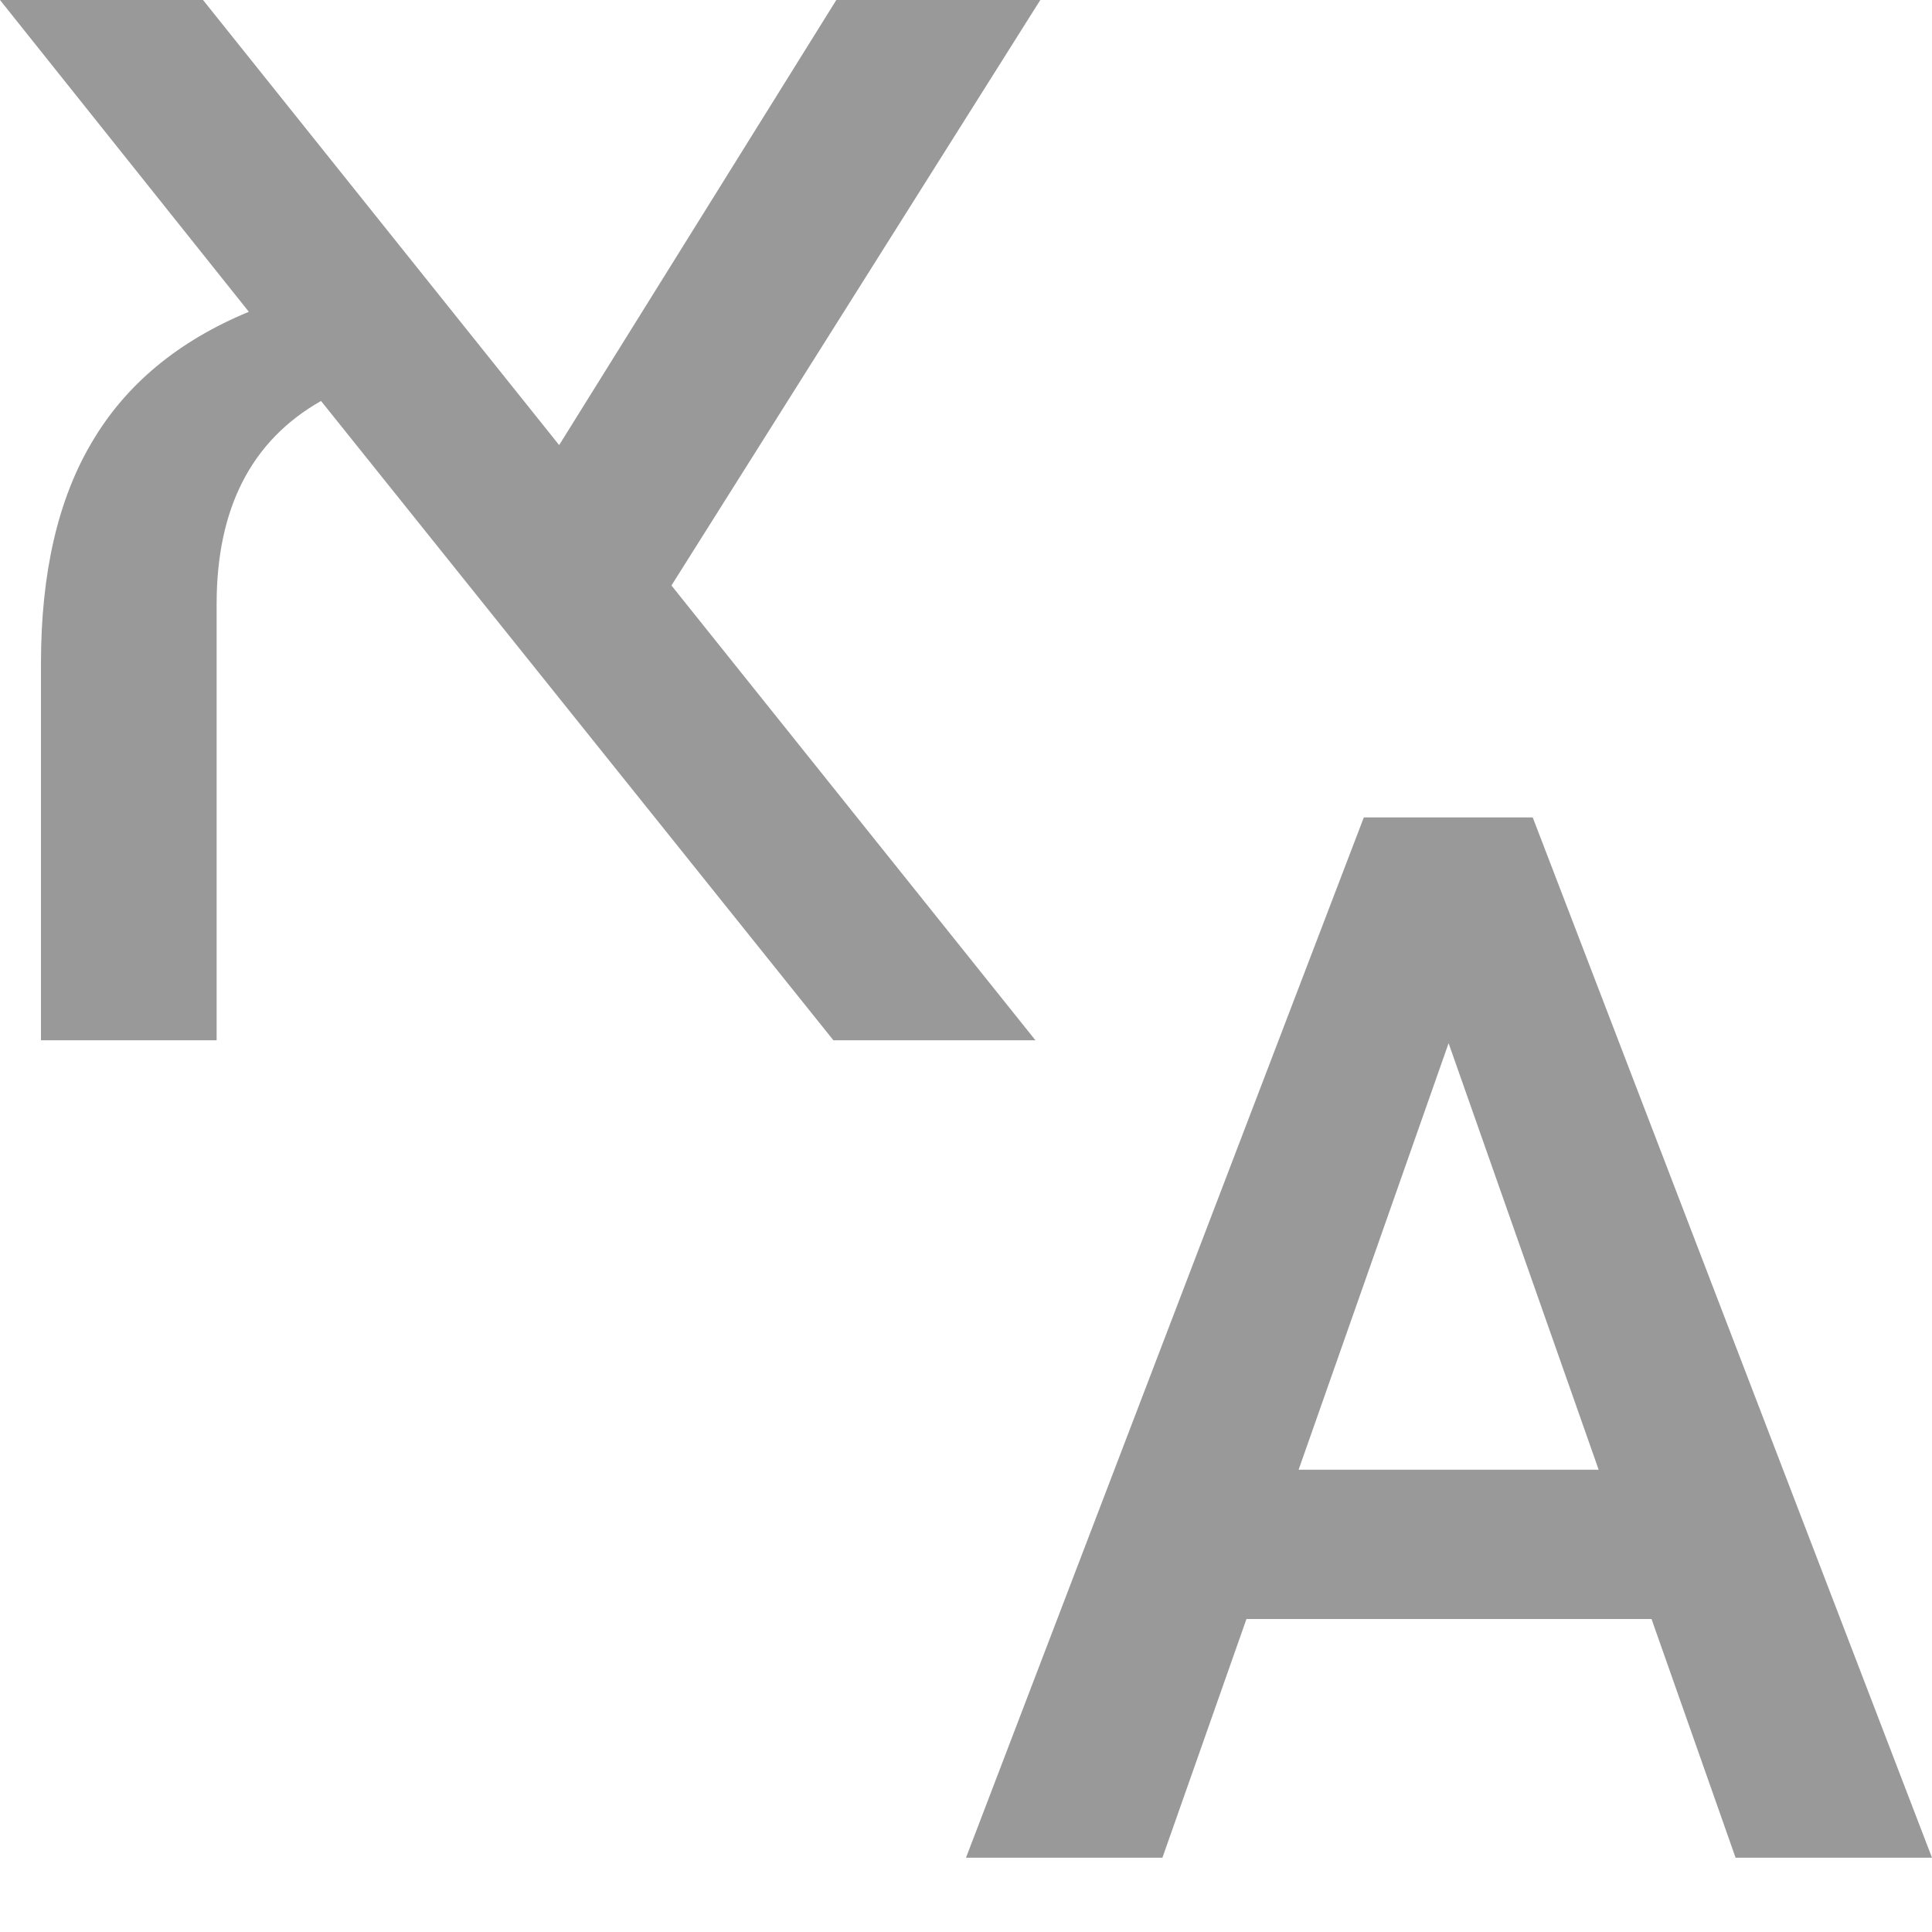
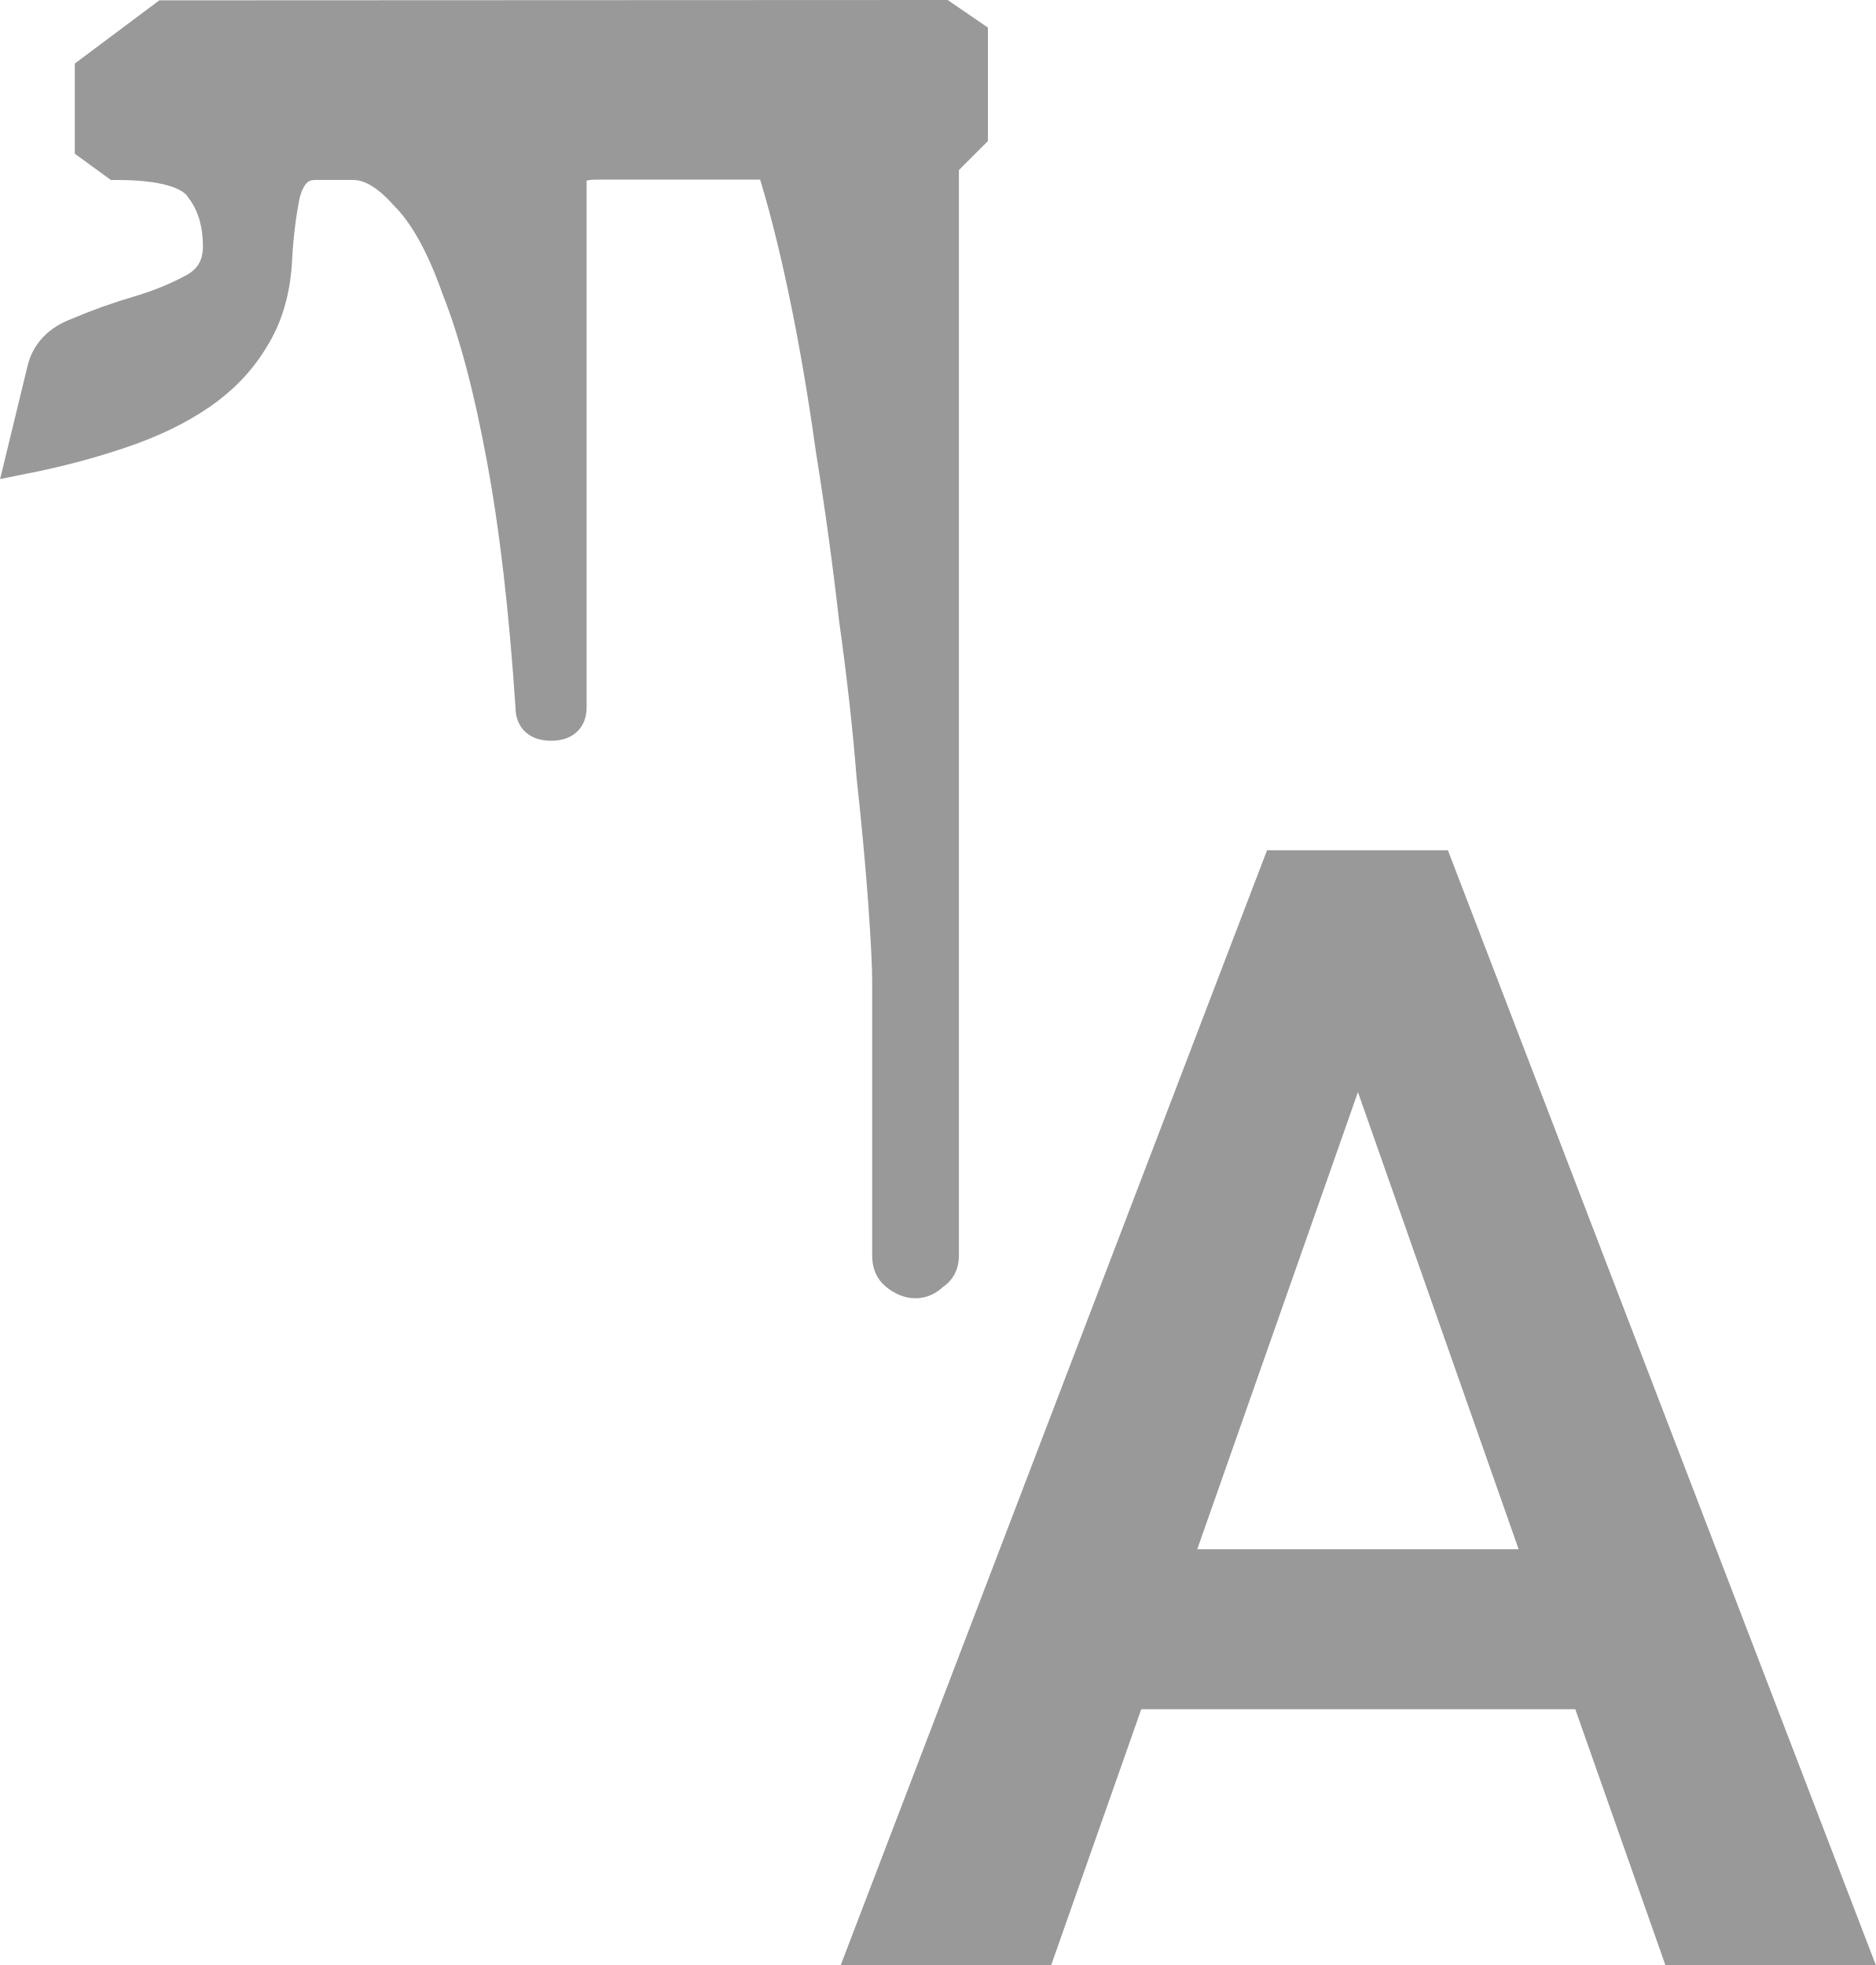
- <svg xmlns="http://www.w3.org/2000/svg" width="24" height="24" viewBox="0 0 24 24" fill="none">
-   <path d="M8.341 7.273L12.863 12.923H10.353L3.988 4.981C3.124 5.471 2.691 6.312 2.691 7.504V12.923H0.509V8.239C0.509 7.12 0.719 6.206 1.14 5.496C1.56 4.779 2.21 4.238 3.091 3.873L0 0H2.522L6.946 5.529L10.389 0H12.923L8.341 7.273Z" fill="#999999" />
-   <path d="M20.516 20.112H15.484L14.44 23.077H12L16.942 10.154H18.491H19.04L24 23.077H21.56L20.516 20.112ZM19.859 18.257L17.995 12.959L16.132 18.257H19.859Z" fill="#999999" />
+ <svg xmlns="http://www.w3.org/2000/svg" width="5.754mm" height="6.027mm" viewBox="0 0 5.754 6.027" version="1.1" id="svg1" xml:space="preserve">
+   <defs id="defs1" />
+   <g id="layer1" transform="translate(-91.7656,-151.307)">
+     <g id="g7">
+       <g id="g8">
+         <g style="fill:none" id="g1" transform="matrix(0.2645833,0,0,0.2645833,91.16961,151.2283)">
+           <path d="m 20.516,20.112 h -5.032 l -1.044,2.965 H 12 l 4.942,-12.923 h 1.548 0.549 L 24,23.077 h -2.44 z m -0.657,-1.855 -1.863,-5.299 -1.863,5.299 z" fill="#999999" id="path2" />
+         </g>
+         <path d="m 94.657,151.357 0.089,0.061 v 0.301 l -0.089,0.089 v 3.351 q 0,0.038 -0.03,0.056 -0.024,0.024 -0.053,0.024 -0.03,0 -0.059,-0.024 -0.024,-0.019 -0.024,-0.056 v -0.841 q 0,-0.07 -0.012,-0.24 -0.012,-0.169 -0.036,-0.39 -0.018,-0.226 -0.054,-0.484 -0.03,-0.263 -0.071,-0.517 -0.036,-0.259 -0.083,-0.484 -0.048,-0.23 -0.101,-0.395 h -0.541 q -0.024,0 -0.042,0.005 -0.036,0.009 -0.036,0.042 v 1.622 q 0,0.052 -0.059,0.052 -0.059,0 -0.059,-0.052 -0.03,-0.451 -0.089,-0.766 -0.059,-0.32 -0.137,-0.517 -0.071,-0.202 -0.161,-0.291 -0.083,-0.094 -0.161,-0.094 H 92.731 q -0.071,0 -0.095,0.094 -0.018,0.089 -0.024,0.193 -0.006,0.146 -0.071,0.249 -0.059,0.099 -0.161,0.169 -0.101,0.07 -0.244,0.118 -0.137,0.047 -0.303,0.08 l 0.065,-0.268 q 0.018,-0.08 0.107,-0.113 0.089,-0.038 0.184,-0.066 0.095,-0.028 0.172,-0.07 0.077,-0.042 0.077,-0.132 0,-0.108 -0.054,-0.179 -0.048,-0.075 -0.262,-0.075 l -0.077,-0.056 v -0.226 l 0.226,-0.169 z" id="text6" style="font-size:3.175px;-inkscape-font-specification:sans-serif;fill:#999999;stroke:#999999;stroke-width:0.1;stroke-linecap:square;stroke-dasharray:none;paint-order:fill markers stroke" aria-label="ཀ&#10;" />
+       </g>
+     </g>
+   </g>
</svg>
